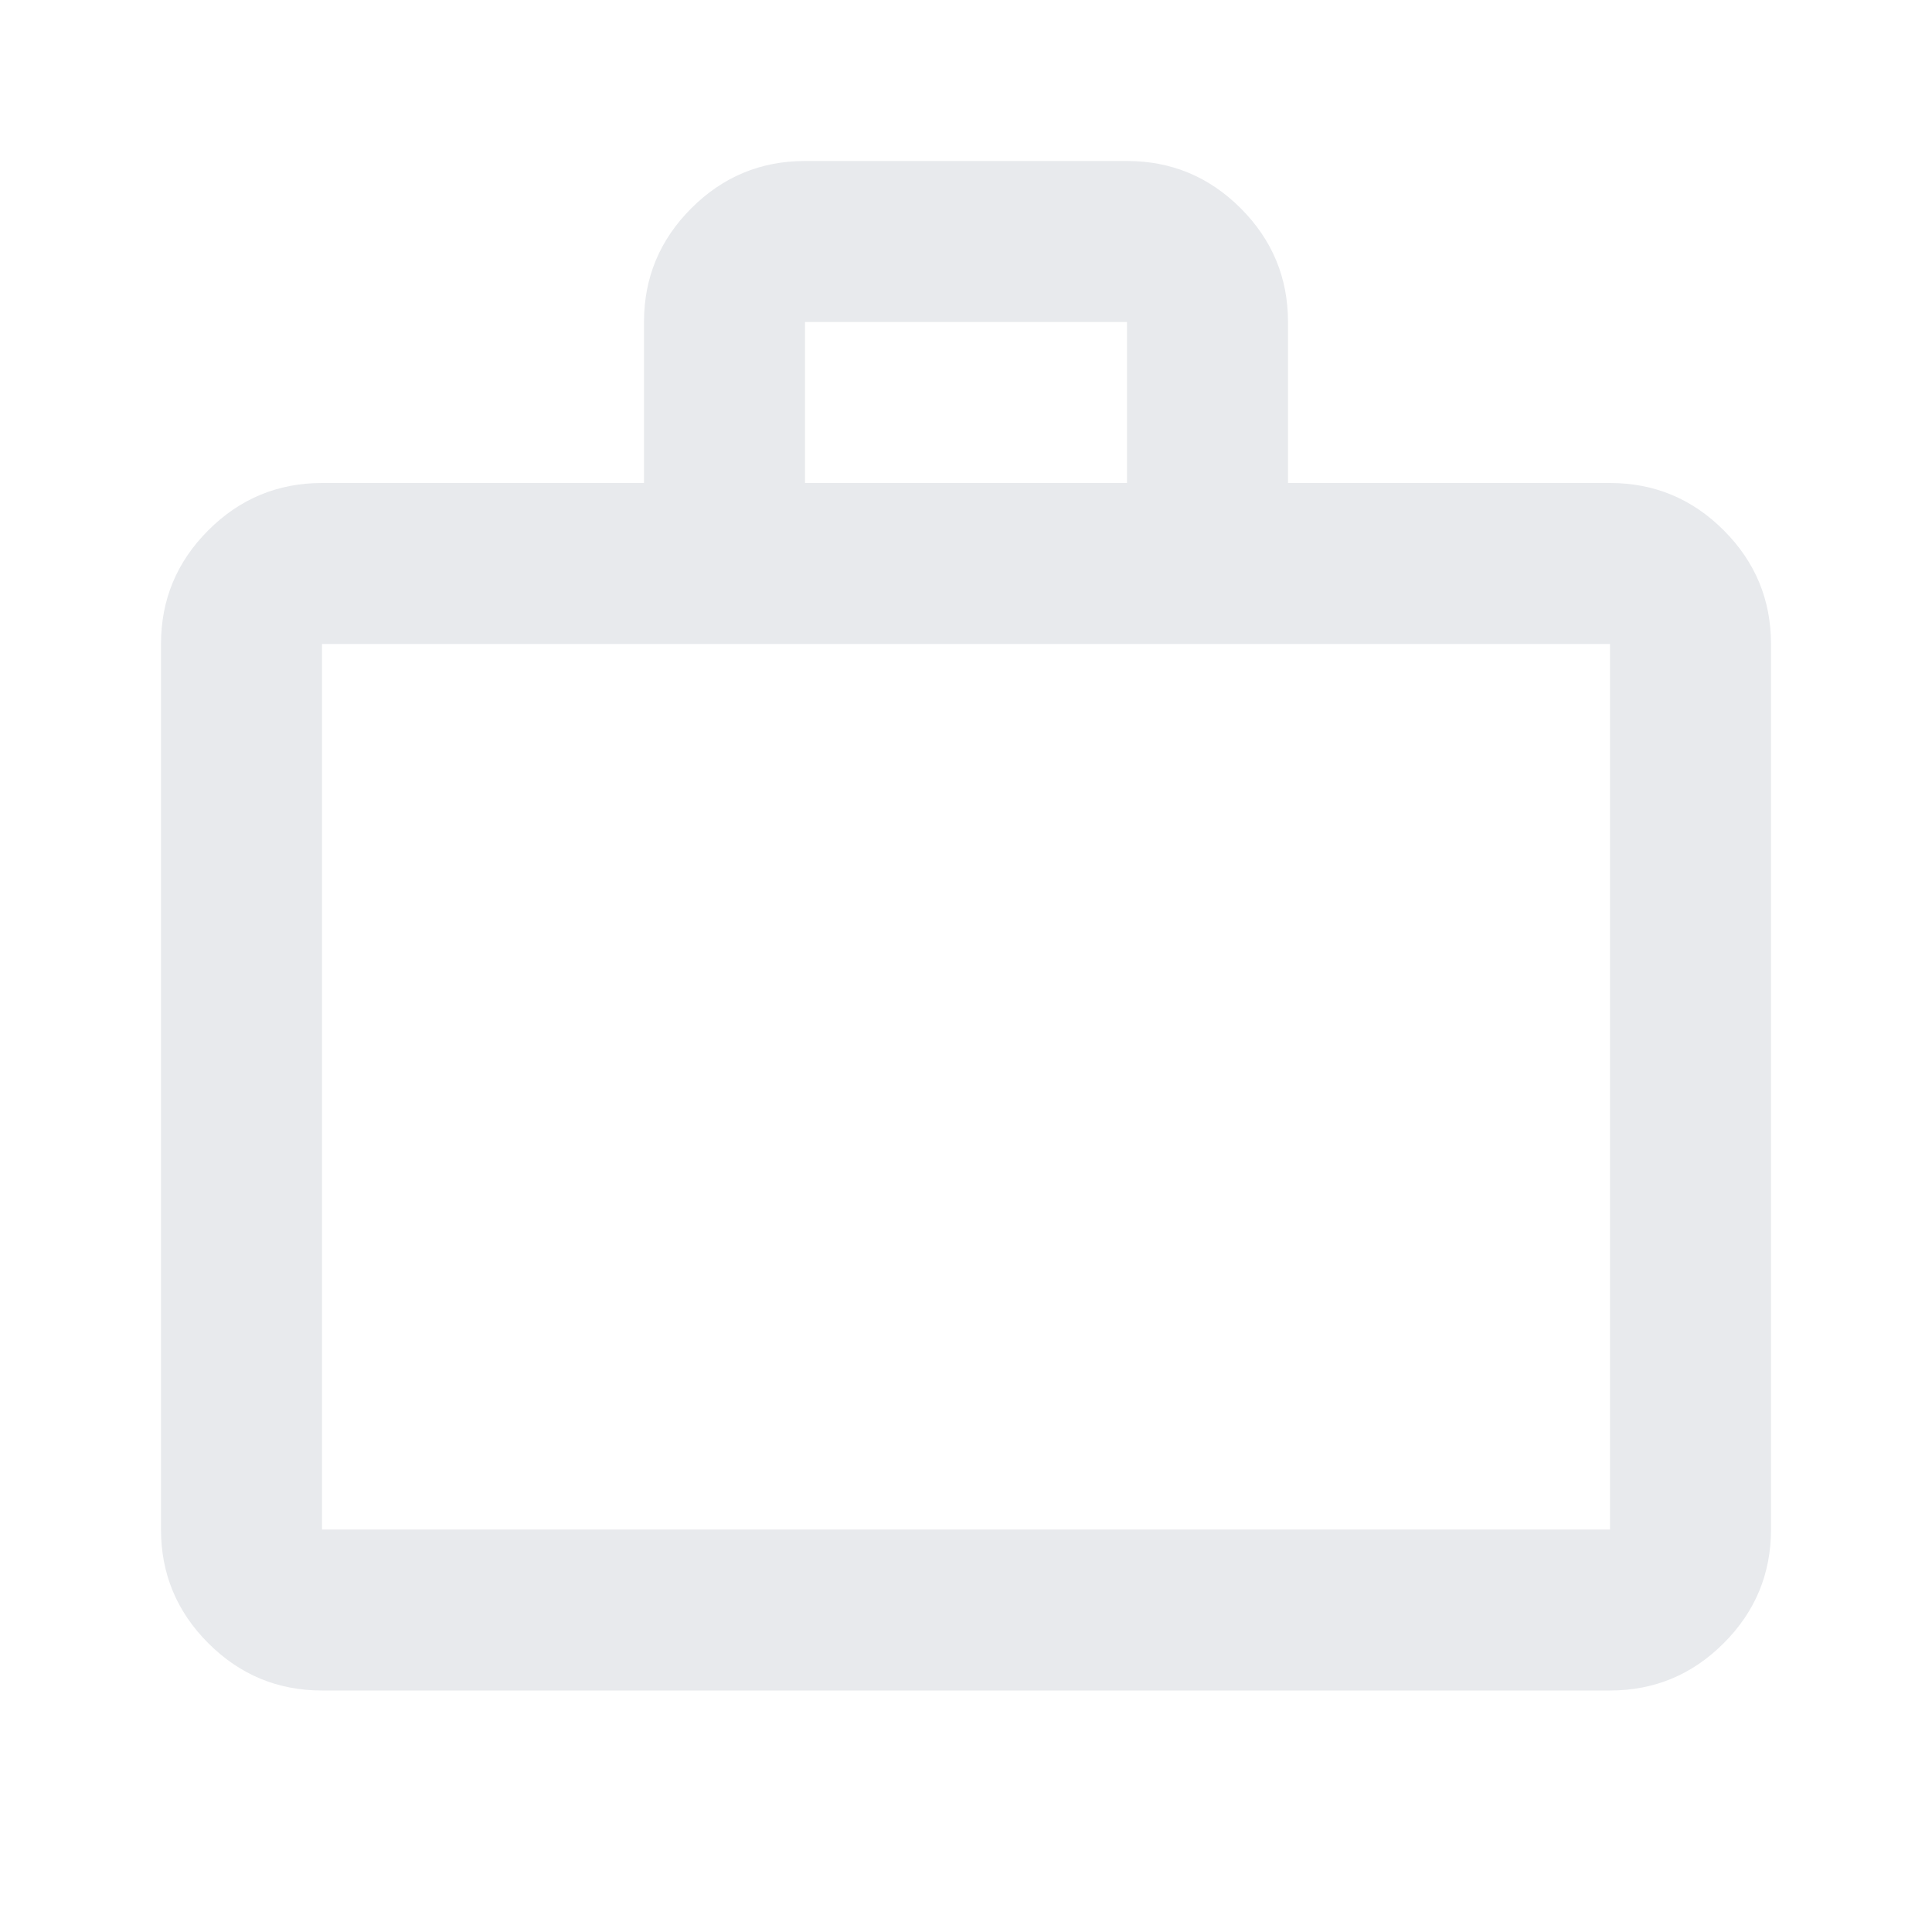
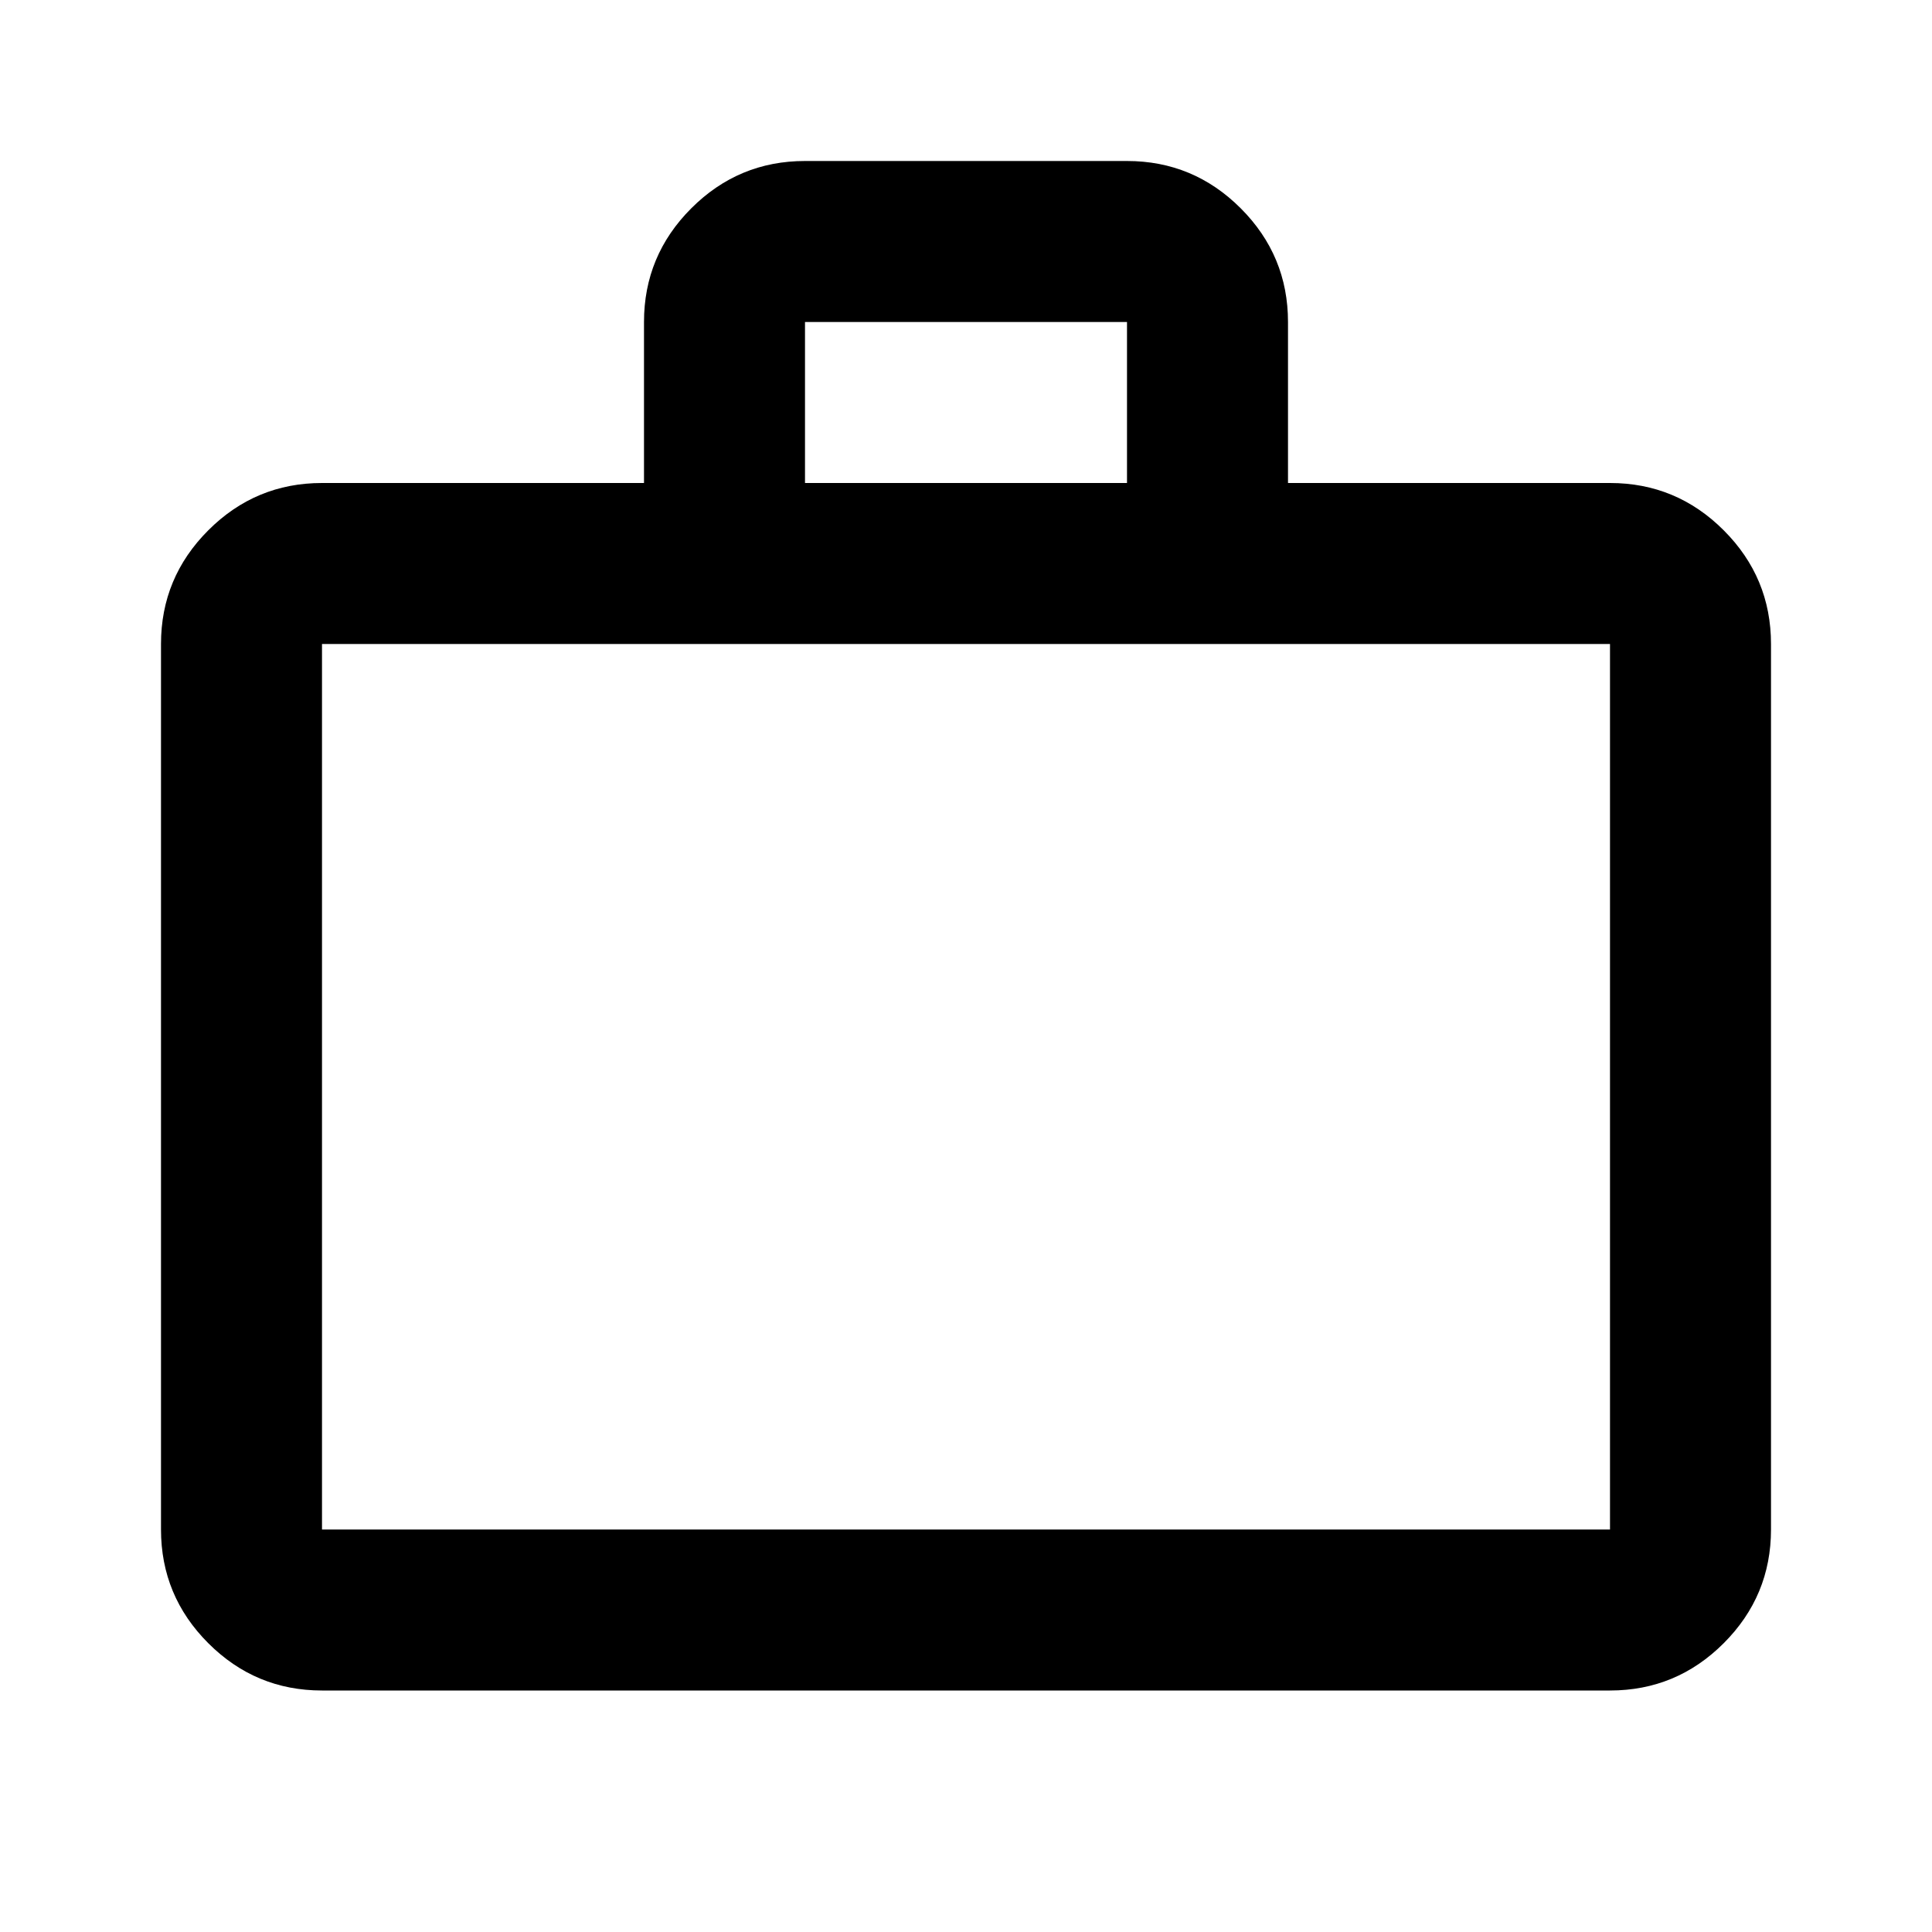
- <svg xmlns="http://www.w3.org/2000/svg" height="24px" viewBox="0 -960 960 960" width="24px" fill="#e8eaed">
+ <svg xmlns="http://www.w3.org/2000/svg" height="24px" viewBox="0 -960 960 960" width="24px" fill="#000">
  <path d="M160-120q-33 0-56.5-23.5T80-200v-440q0-33 23.5-56.5T160-720h160v-80q0-33 23.5-56.5T400-880h160q33 0 56.5 23.5T640-800v80h160q33 0 56.5 23.5T880-640v440q0 33-23.5 56.5T800-120H160Zm0-80h640v-440H160v440Zm240-520h160v-80H400v80ZM160-200v-440 440Z" />
</svg>
